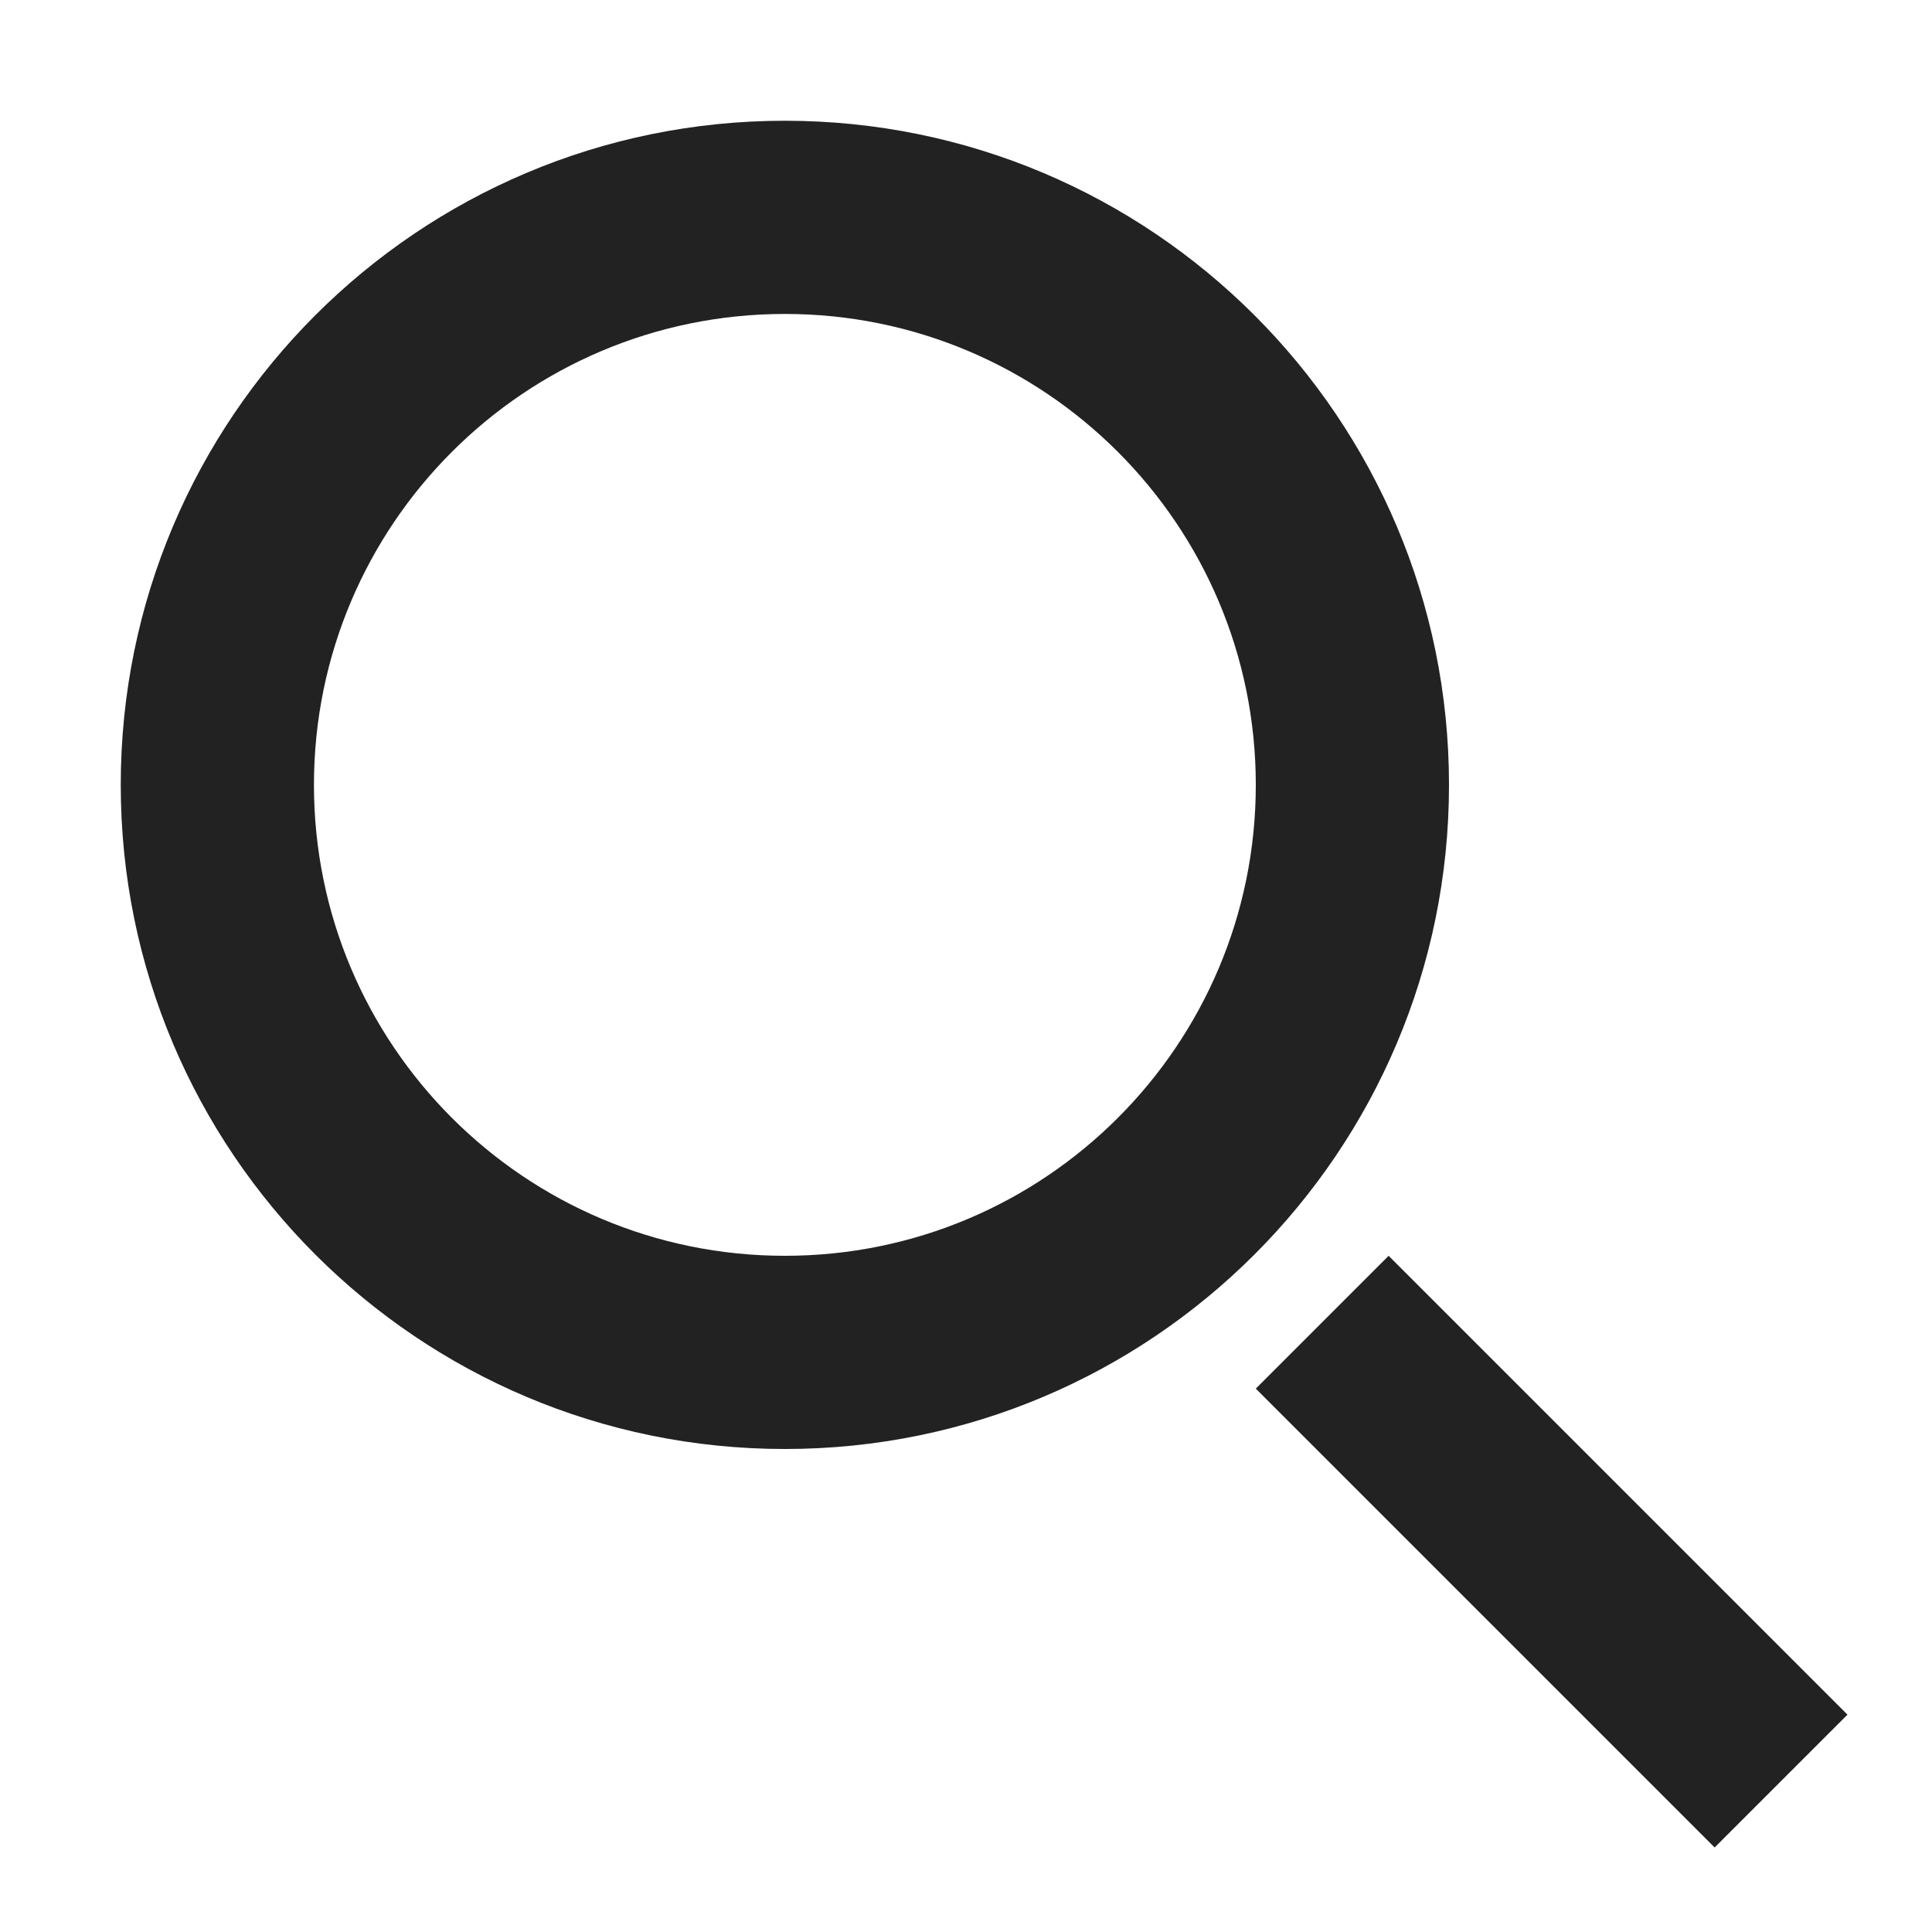
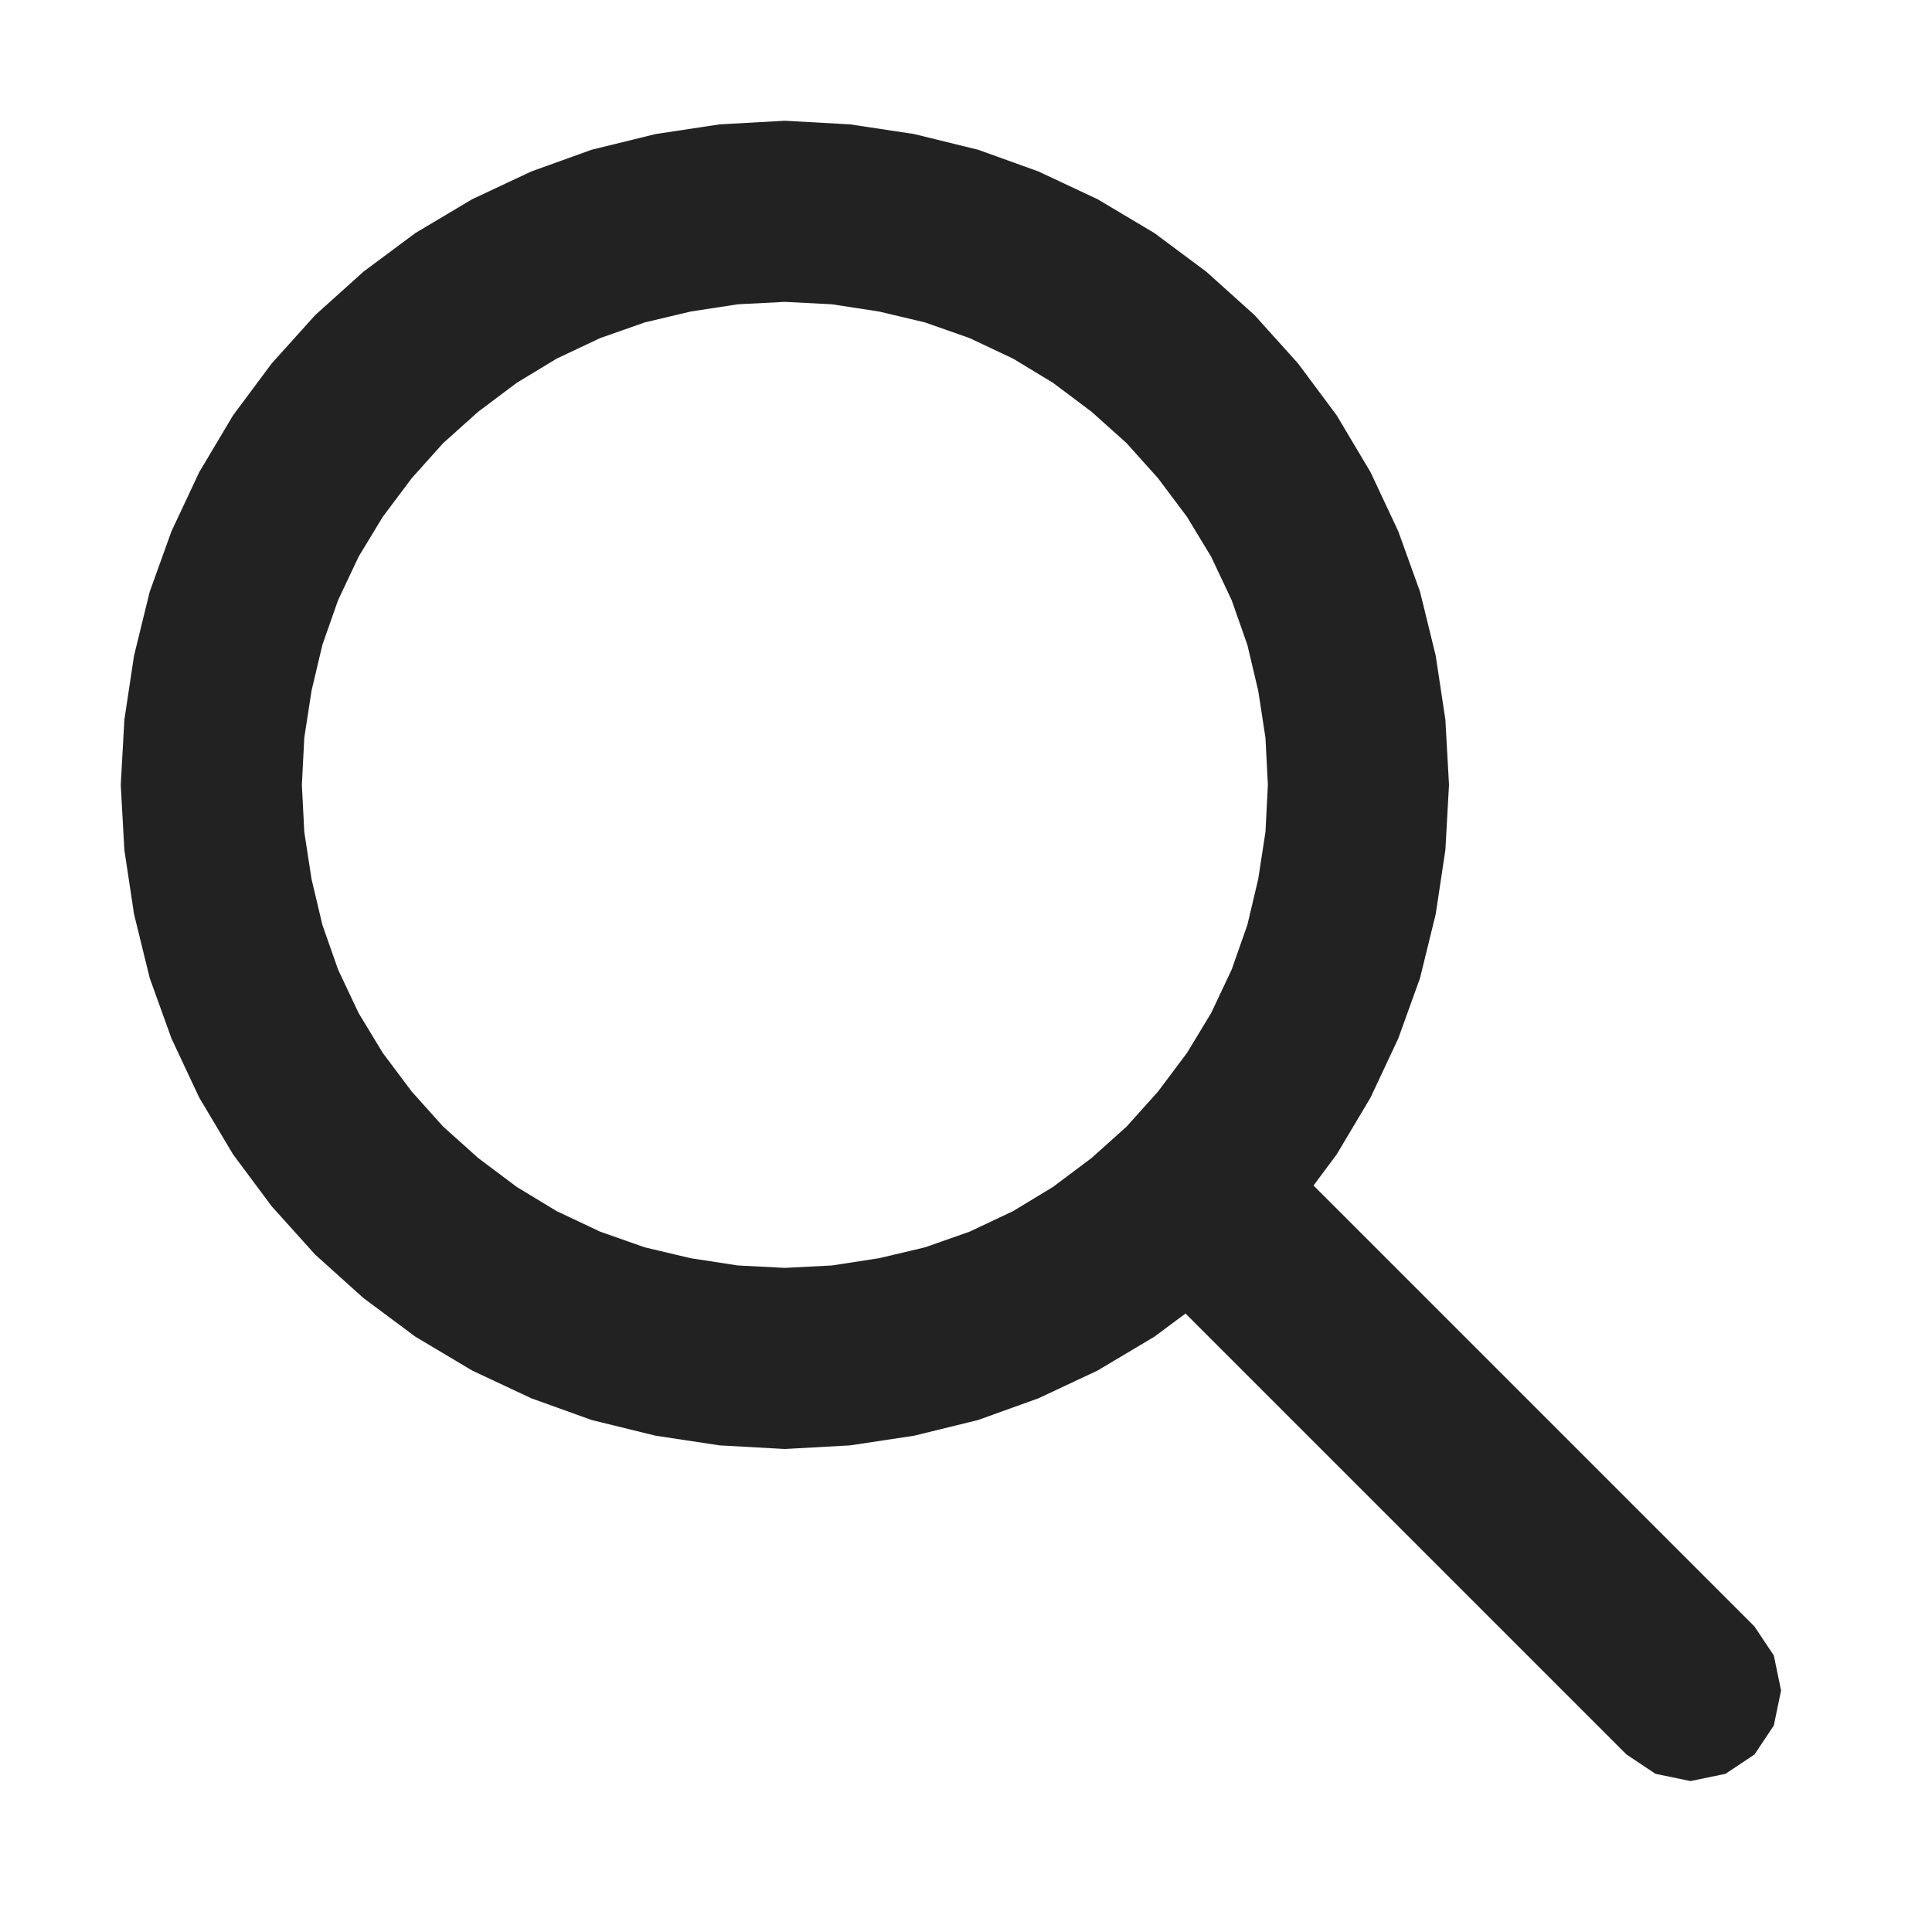
<svg xmlns="http://www.w3.org/2000/svg" width="16" height="16" viewBox="0 0 16 16">
-   <path fill="#222222" fill-rule="evenodd" d="M6.5 1a5.5 5.5 0 1 0 0 11 5.5 5.5 0 0 0 0-11zm0 1.6a3.9 3.9 0 1 1 0 7.8 3.9 3.9 0 0 1 0-7.8z" />
-   <path fill="#222222" d="M10.4 11.5l1.1-1.1 3.8 3.8-1.1 1.1z" />
+   <path fill="#222222" d="M12.00 6.50L11.97 7.04L11.89 7.57L11.76 8.10L11.58 8.60L11.35 9.09L11.07 9.56L10.75 9.99L10.39 10.39L9.99 10.75L9.56 11.07L9.09 11.35L8.60 11.58L8.10 11.76L7.57 11.89L7.04 11.97L6.50 12.00L5.96 11.97L5.43 11.89L4.90 11.76L4.40 11.58L3.91 11.35L3.44 11.07L3.01 10.75L2.61 10.39L2.25 9.99L1.93 9.56L1.65 9.09L1.42 8.60L1.24 8.10L1.11 7.57L1.03 7.04L1.00 6.50L1.03 5.96L1.11 5.43L1.24 4.90L1.42 4.40L1.65 3.91L1.93 3.44L2.25 3.01L2.61 2.61L3.01 2.25L3.44 1.93L3.91 1.65L4.40 1.42L4.90 1.24L5.43 1.11L5.96 1.03L6.50 1.00L7.04 1.03L7.57 1.11L8.10 1.24L8.60 1.42L9.09 1.65L9.56 1.93L9.99 2.25L10.39 2.61L10.75 3.01L11.07 3.44L11.35 3.91L11.58 4.40L11.76 4.90L11.89 5.43L11.97 5.96ZM10.48 6.11L10.42 5.72L10.33 5.34L10.20 4.97L10.03 4.61L9.83 4.28L9.59 3.96L9.33 3.67L9.04 3.41L8.72 3.17L8.39 2.97L8.03 2.80L7.66 2.67L7.28 2.58L6.89 2.52L6.50 2.50L6.11 2.52L5.72 2.58L5.34 2.67L4.97 2.80L4.61 2.97L4.28 3.17L3.96 3.41L3.67 3.67L3.41 3.96L3.17 4.28L2.97 4.61L2.80 4.97L2.67 5.34L2.58 5.72L2.52 6.11L2.50 6.50L2.52 6.89L2.58 7.28L2.67 7.66L2.80 8.03L2.97 8.39L3.17 8.72L3.41 9.04L3.67 9.33L3.96 9.59L4.28 9.83L4.61 10.03L4.97 10.20L5.34 10.33L5.72 10.42L6.11 10.48L6.50 10.50L6.89 10.48L7.28 10.42L7.66 10.33L8.03 10.20L8.39 10.03L8.72 9.83L9.04 9.59L9.33 9.33L9.59 9.04L9.83 8.72L10.03 8.39L10.20 8.03L10.33 7.66L10.42 7.28L10.48 6.89L10.50 6.50ZM9.21 10.19L9.15 9.90L9.21 9.61L9.37 9.37L9.61 9.21L9.90 9.15L10.19 9.21L10.43 9.37L14.53 13.47L14.69 13.71L14.75 14.00L14.69 14.29L14.53 14.53L14.29 14.69L14.00 14.75L13.71 14.69L13.47 14.53L9.37 10.43Z" />
</svg>
